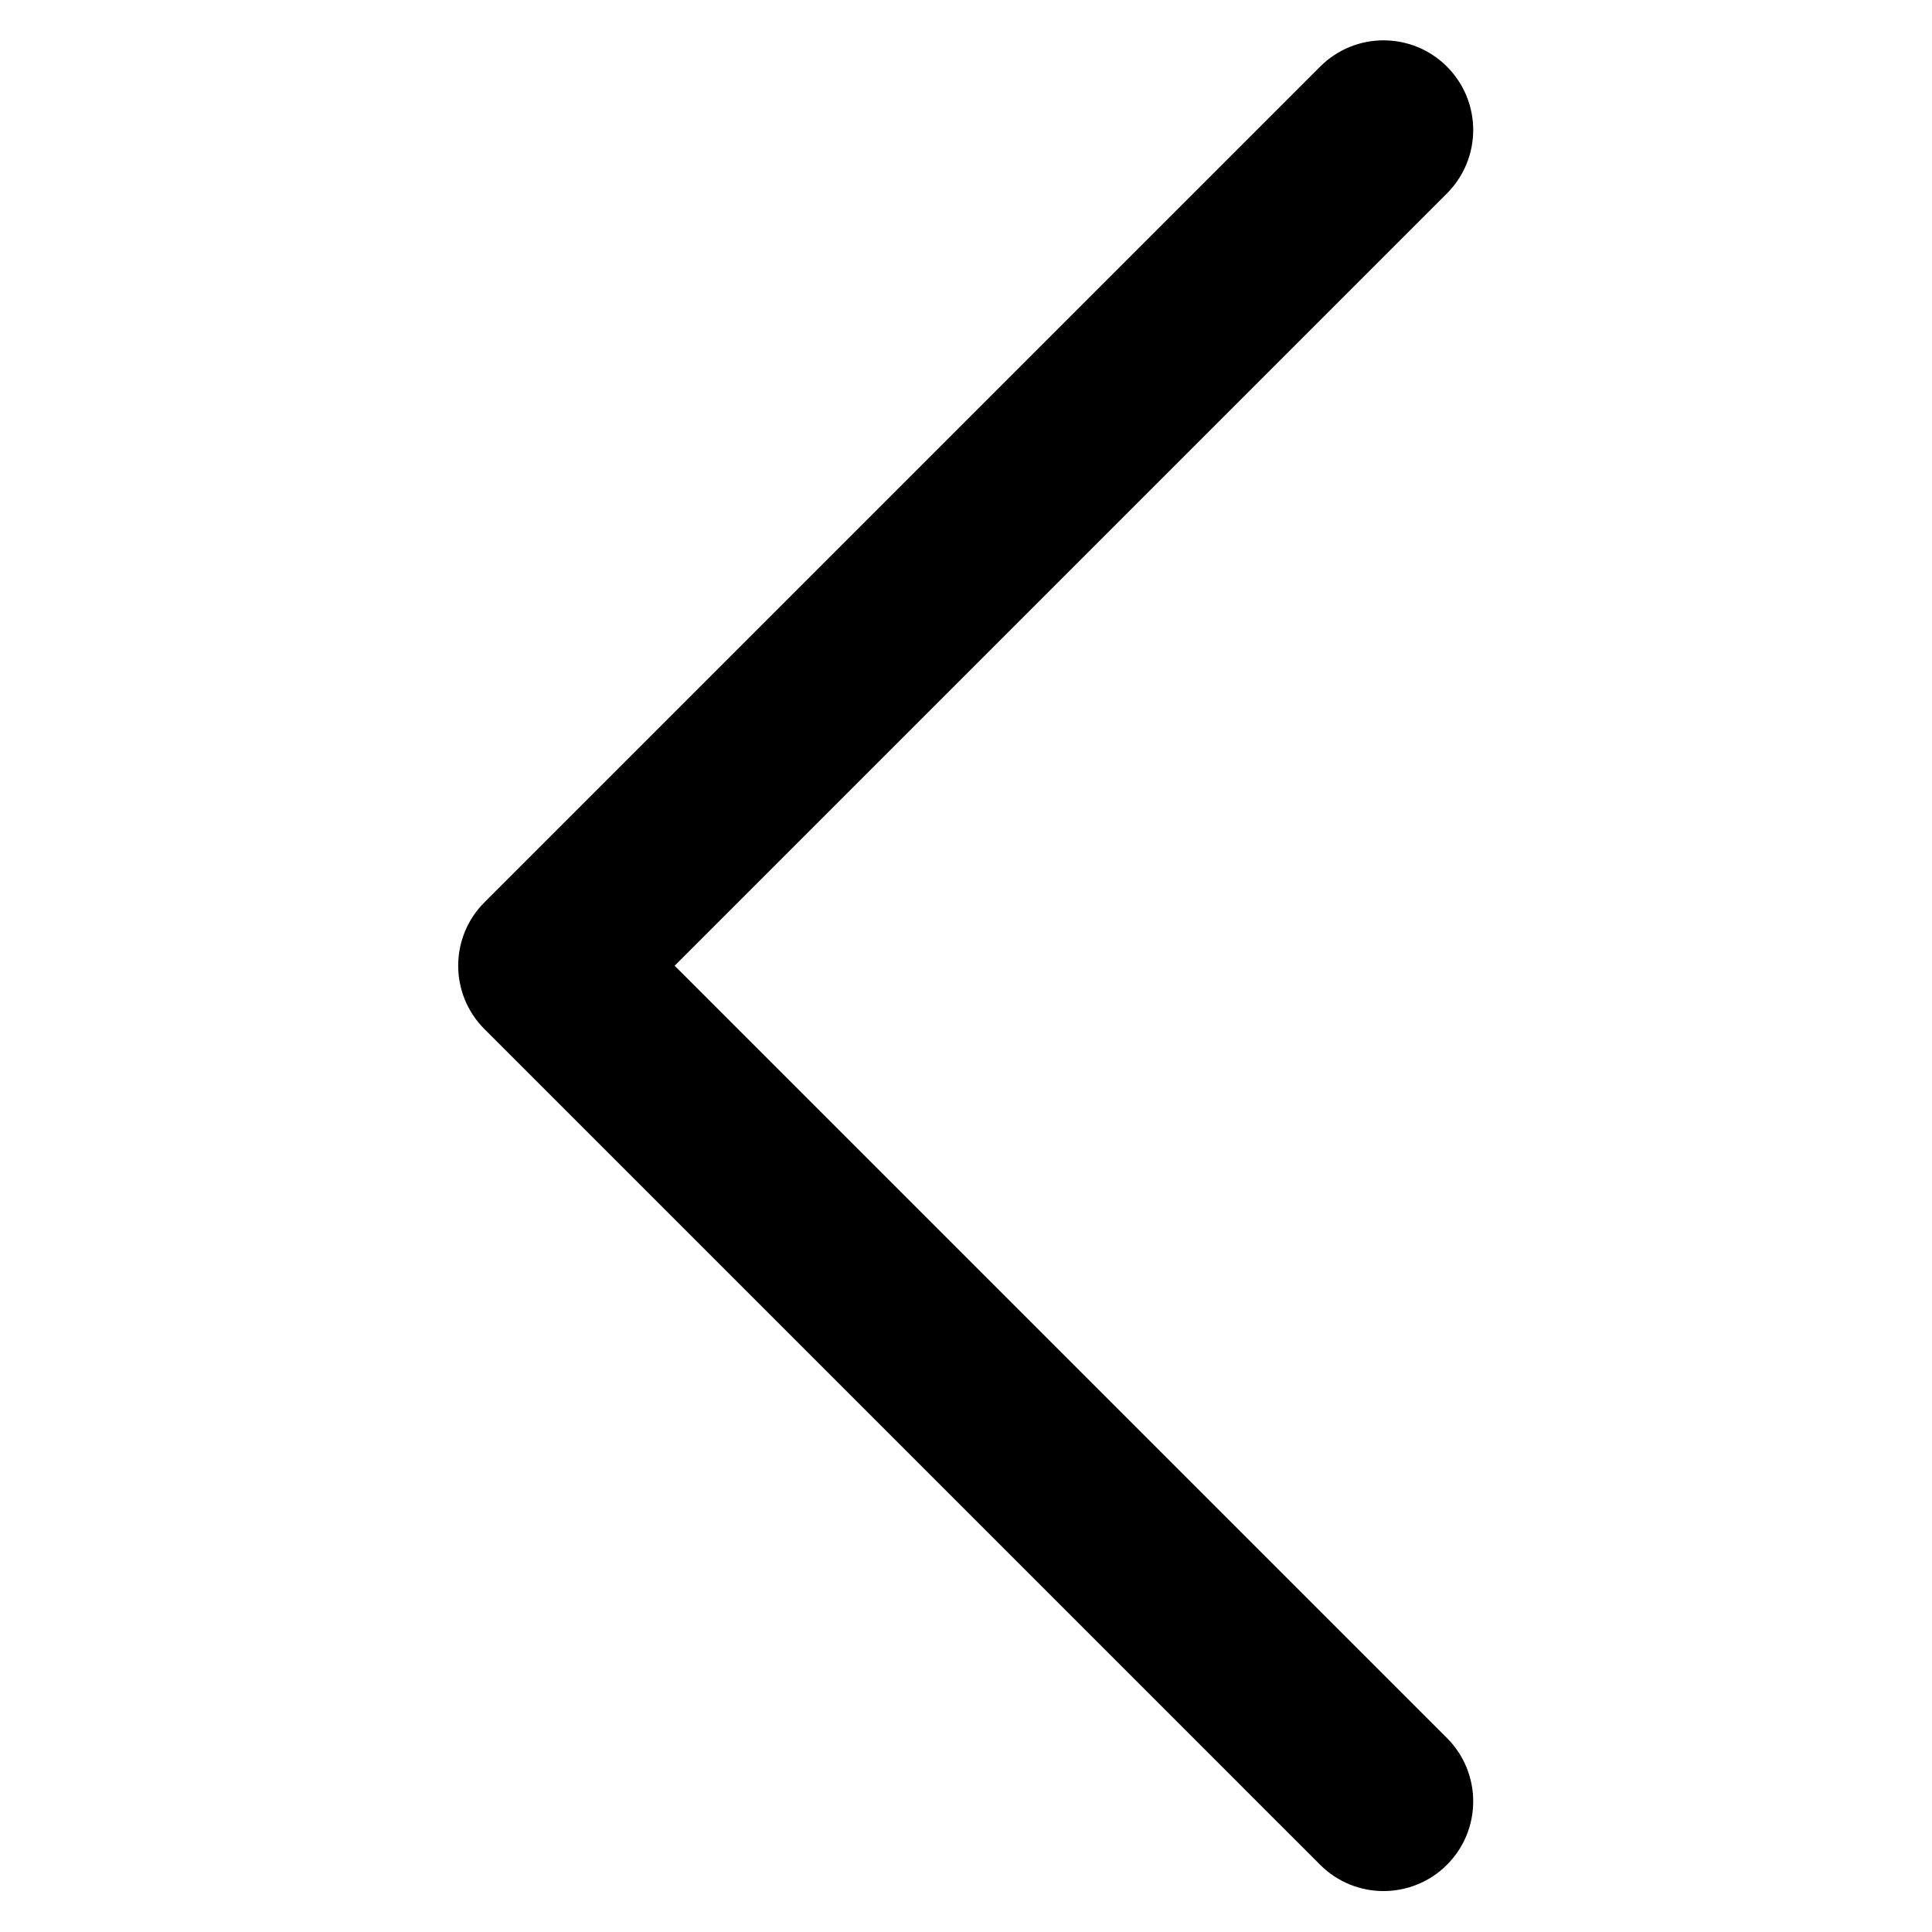
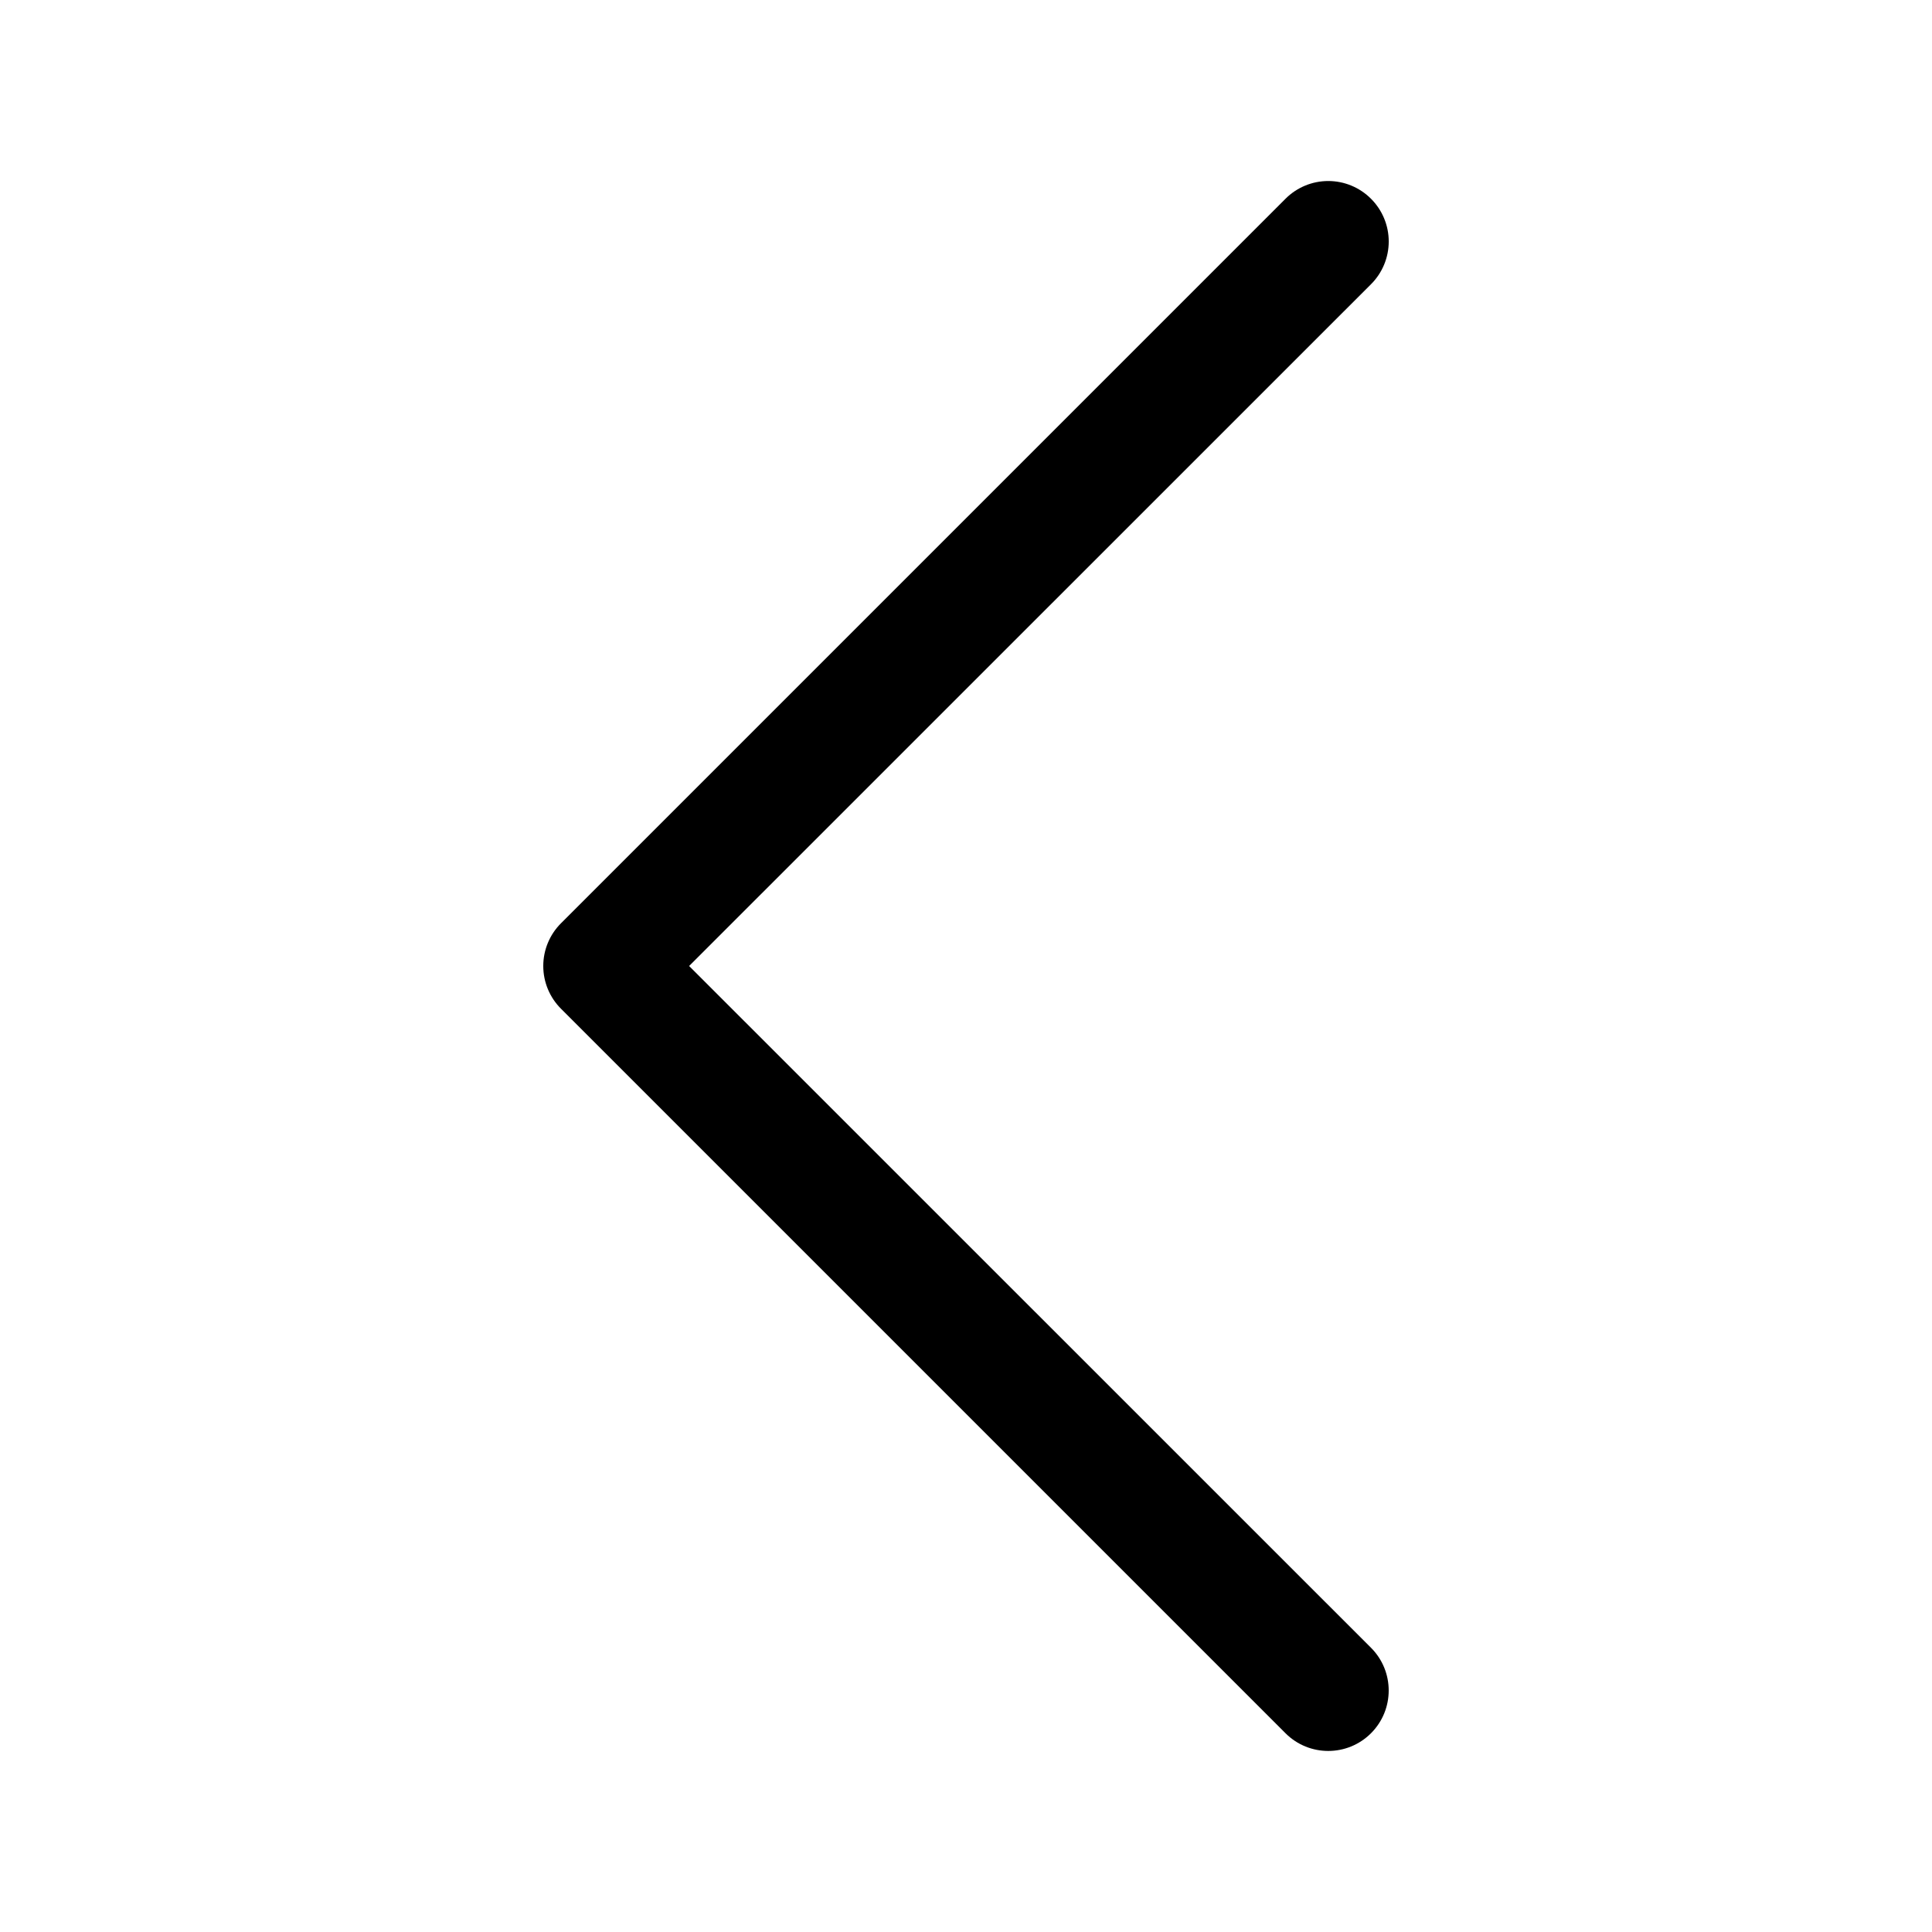
- <svg xmlns="http://www.w3.org/2000/svg" width="100%" height="100%" viewBox="0 0 2134 2134" version="1.1" xml:space="preserve" style="fill-rule:evenodd;clip-rule:evenodd;stroke-linejoin:round;stroke-miterlimit:2;">
-   <path fill="currentColor" d="M561.619,1110.18l923.077,923.077c24.038,24.039 62.98,24.039 87.019,0c24.038,-24.038 24.038,-62.98 0,-87.019l-879.568,-879.567l879.568,-879.568c24.038,-24.038 24.038,-62.98 0,-87.019c-12.019,-12.019 -27.725,-18.029 -43.51,-18.029c-15.785,0 -31.49,6.01 -43.509,18.029l-923.077,923.077c-24.039,24.039 -24.039,62.981 0,87.019Z" style="fill-rule:nonzero;stroke:currentColor;stroke-width:75px;" />
+ <svg xmlns="http://www.w3.org/2000/svg" width="16" height="16" fill="currentColor" class="bi bi-chevron-left" viewBox="0 0 16 16">
+   <path fill-rule="evenodd" d="M11.354 1.646a.5.5 0 0 1 0 .708L5.707 8l5.647 5.646a.5.5 0 0 1-.708.708l-6-6a.5.5 0 0 1 0-.708l6-6a.5.5 0 0 1 .708 0z" />
</svg>
